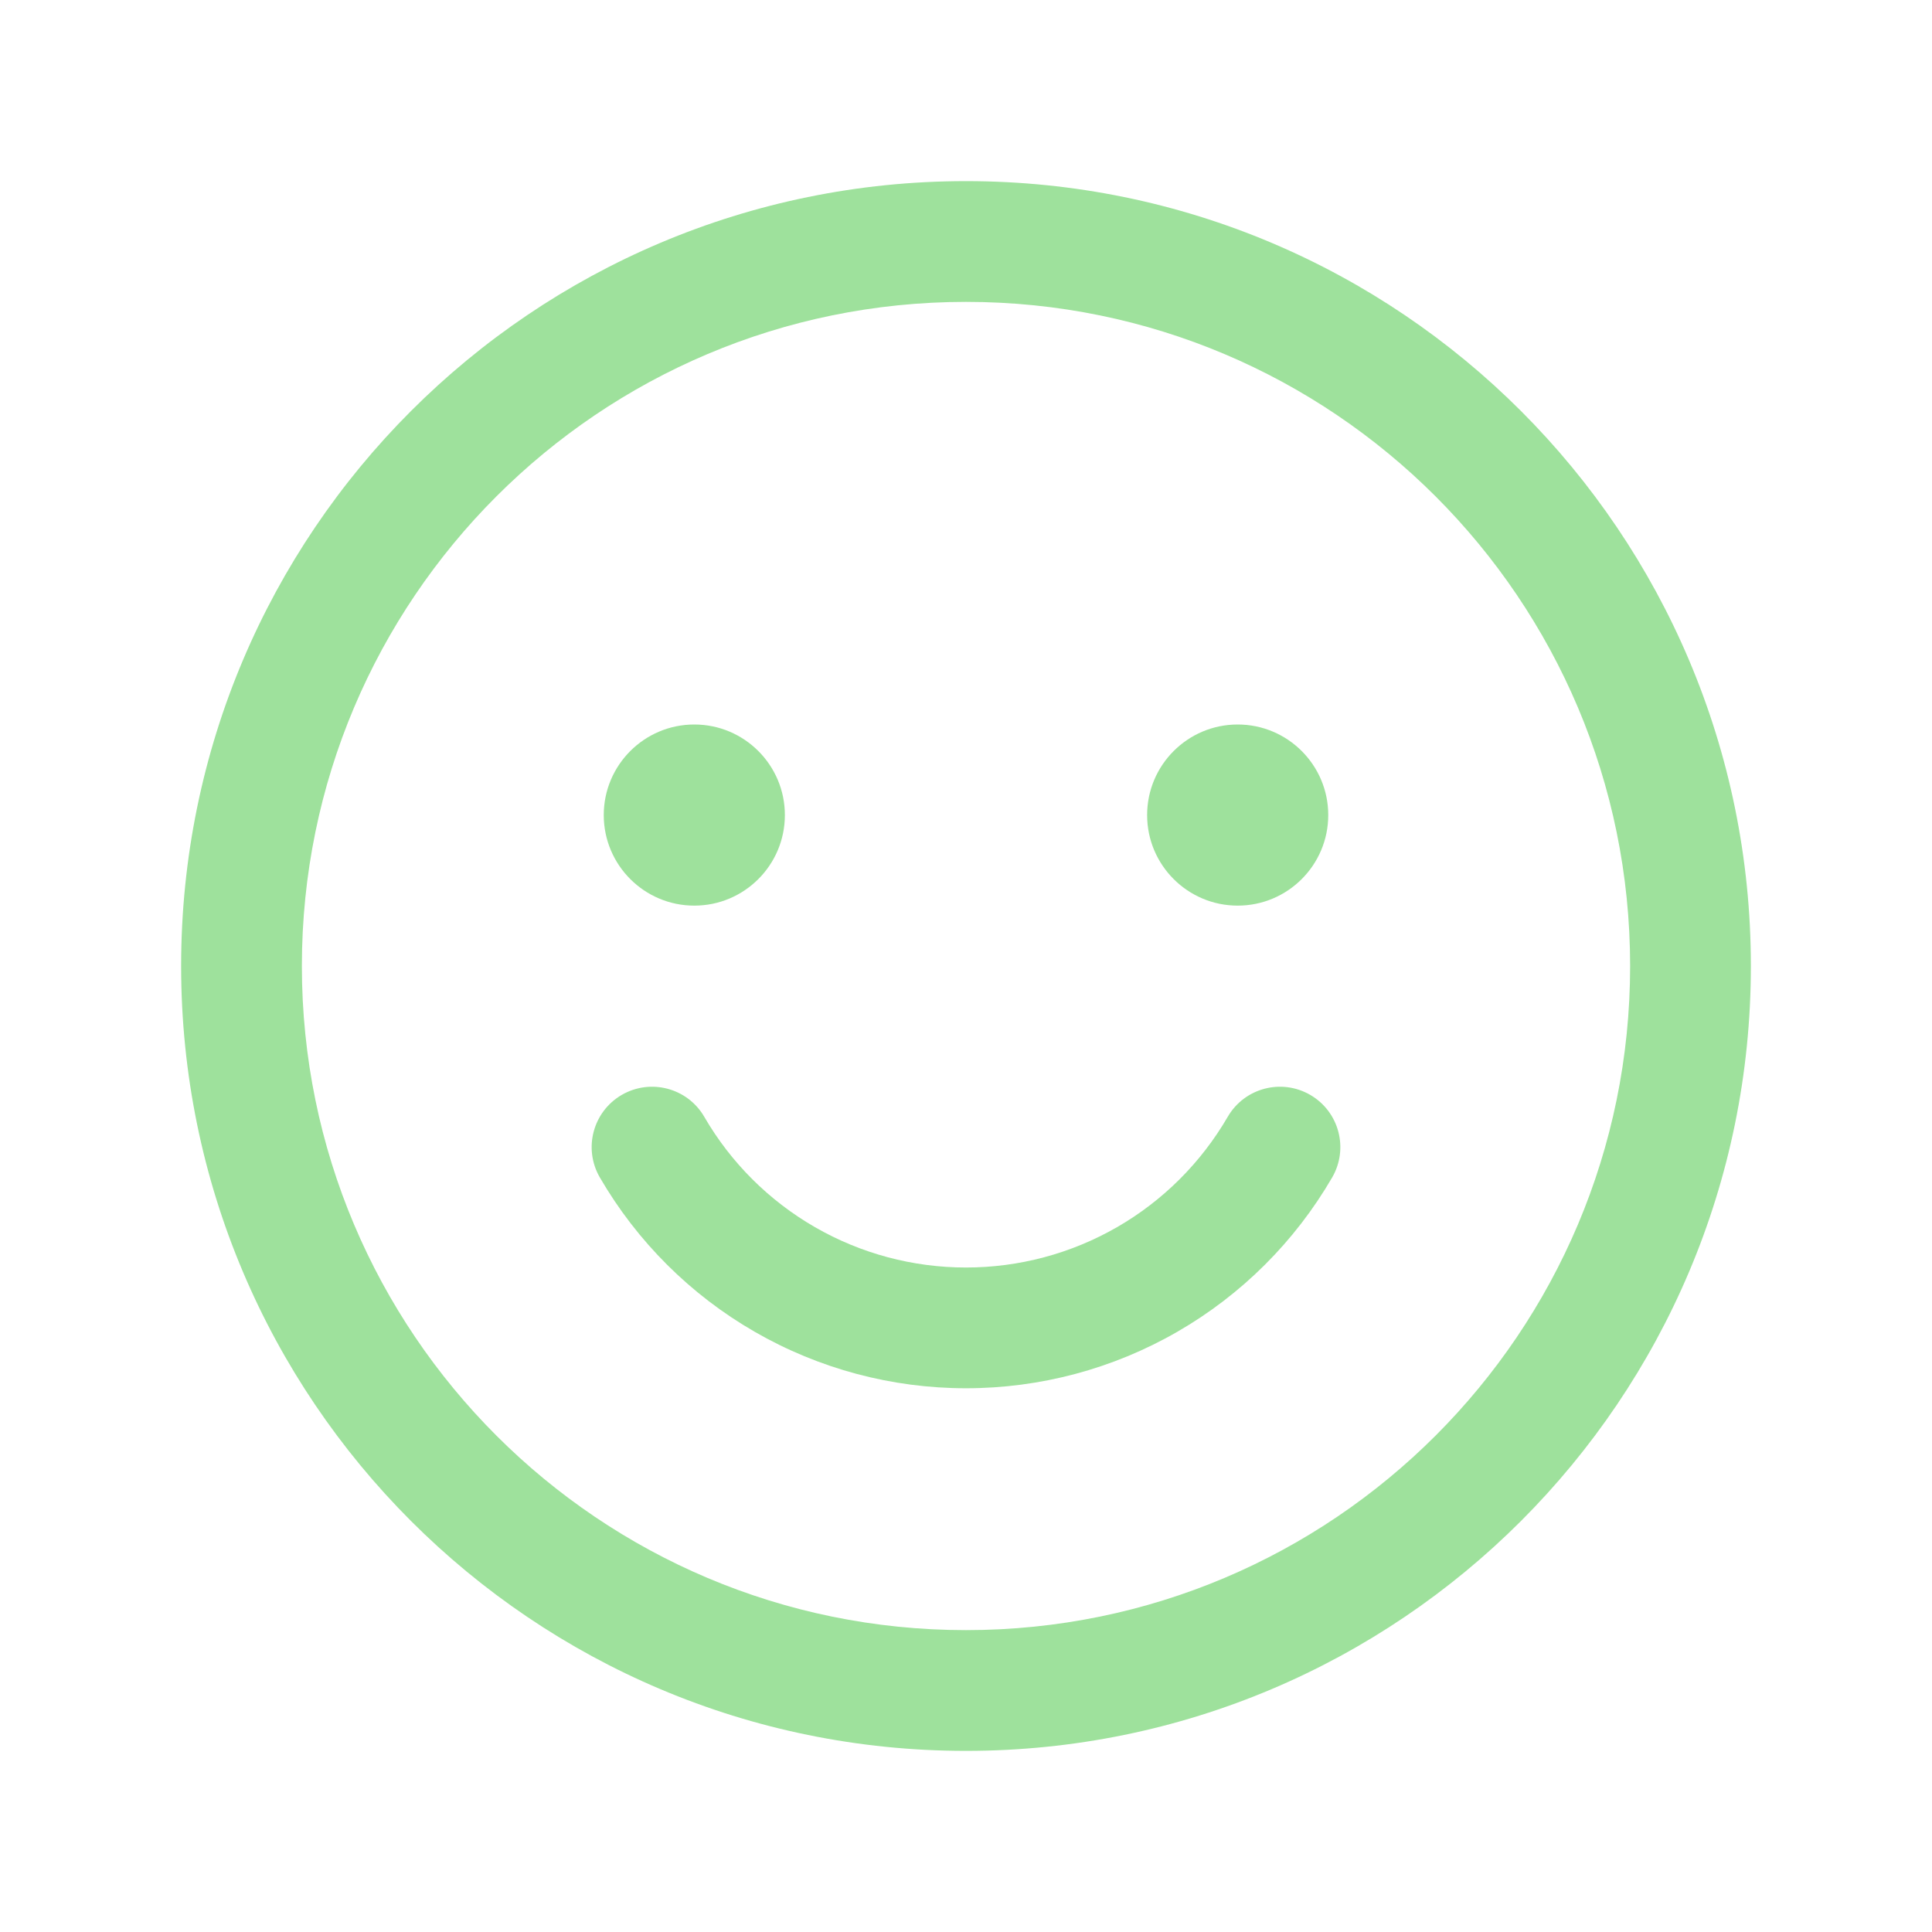
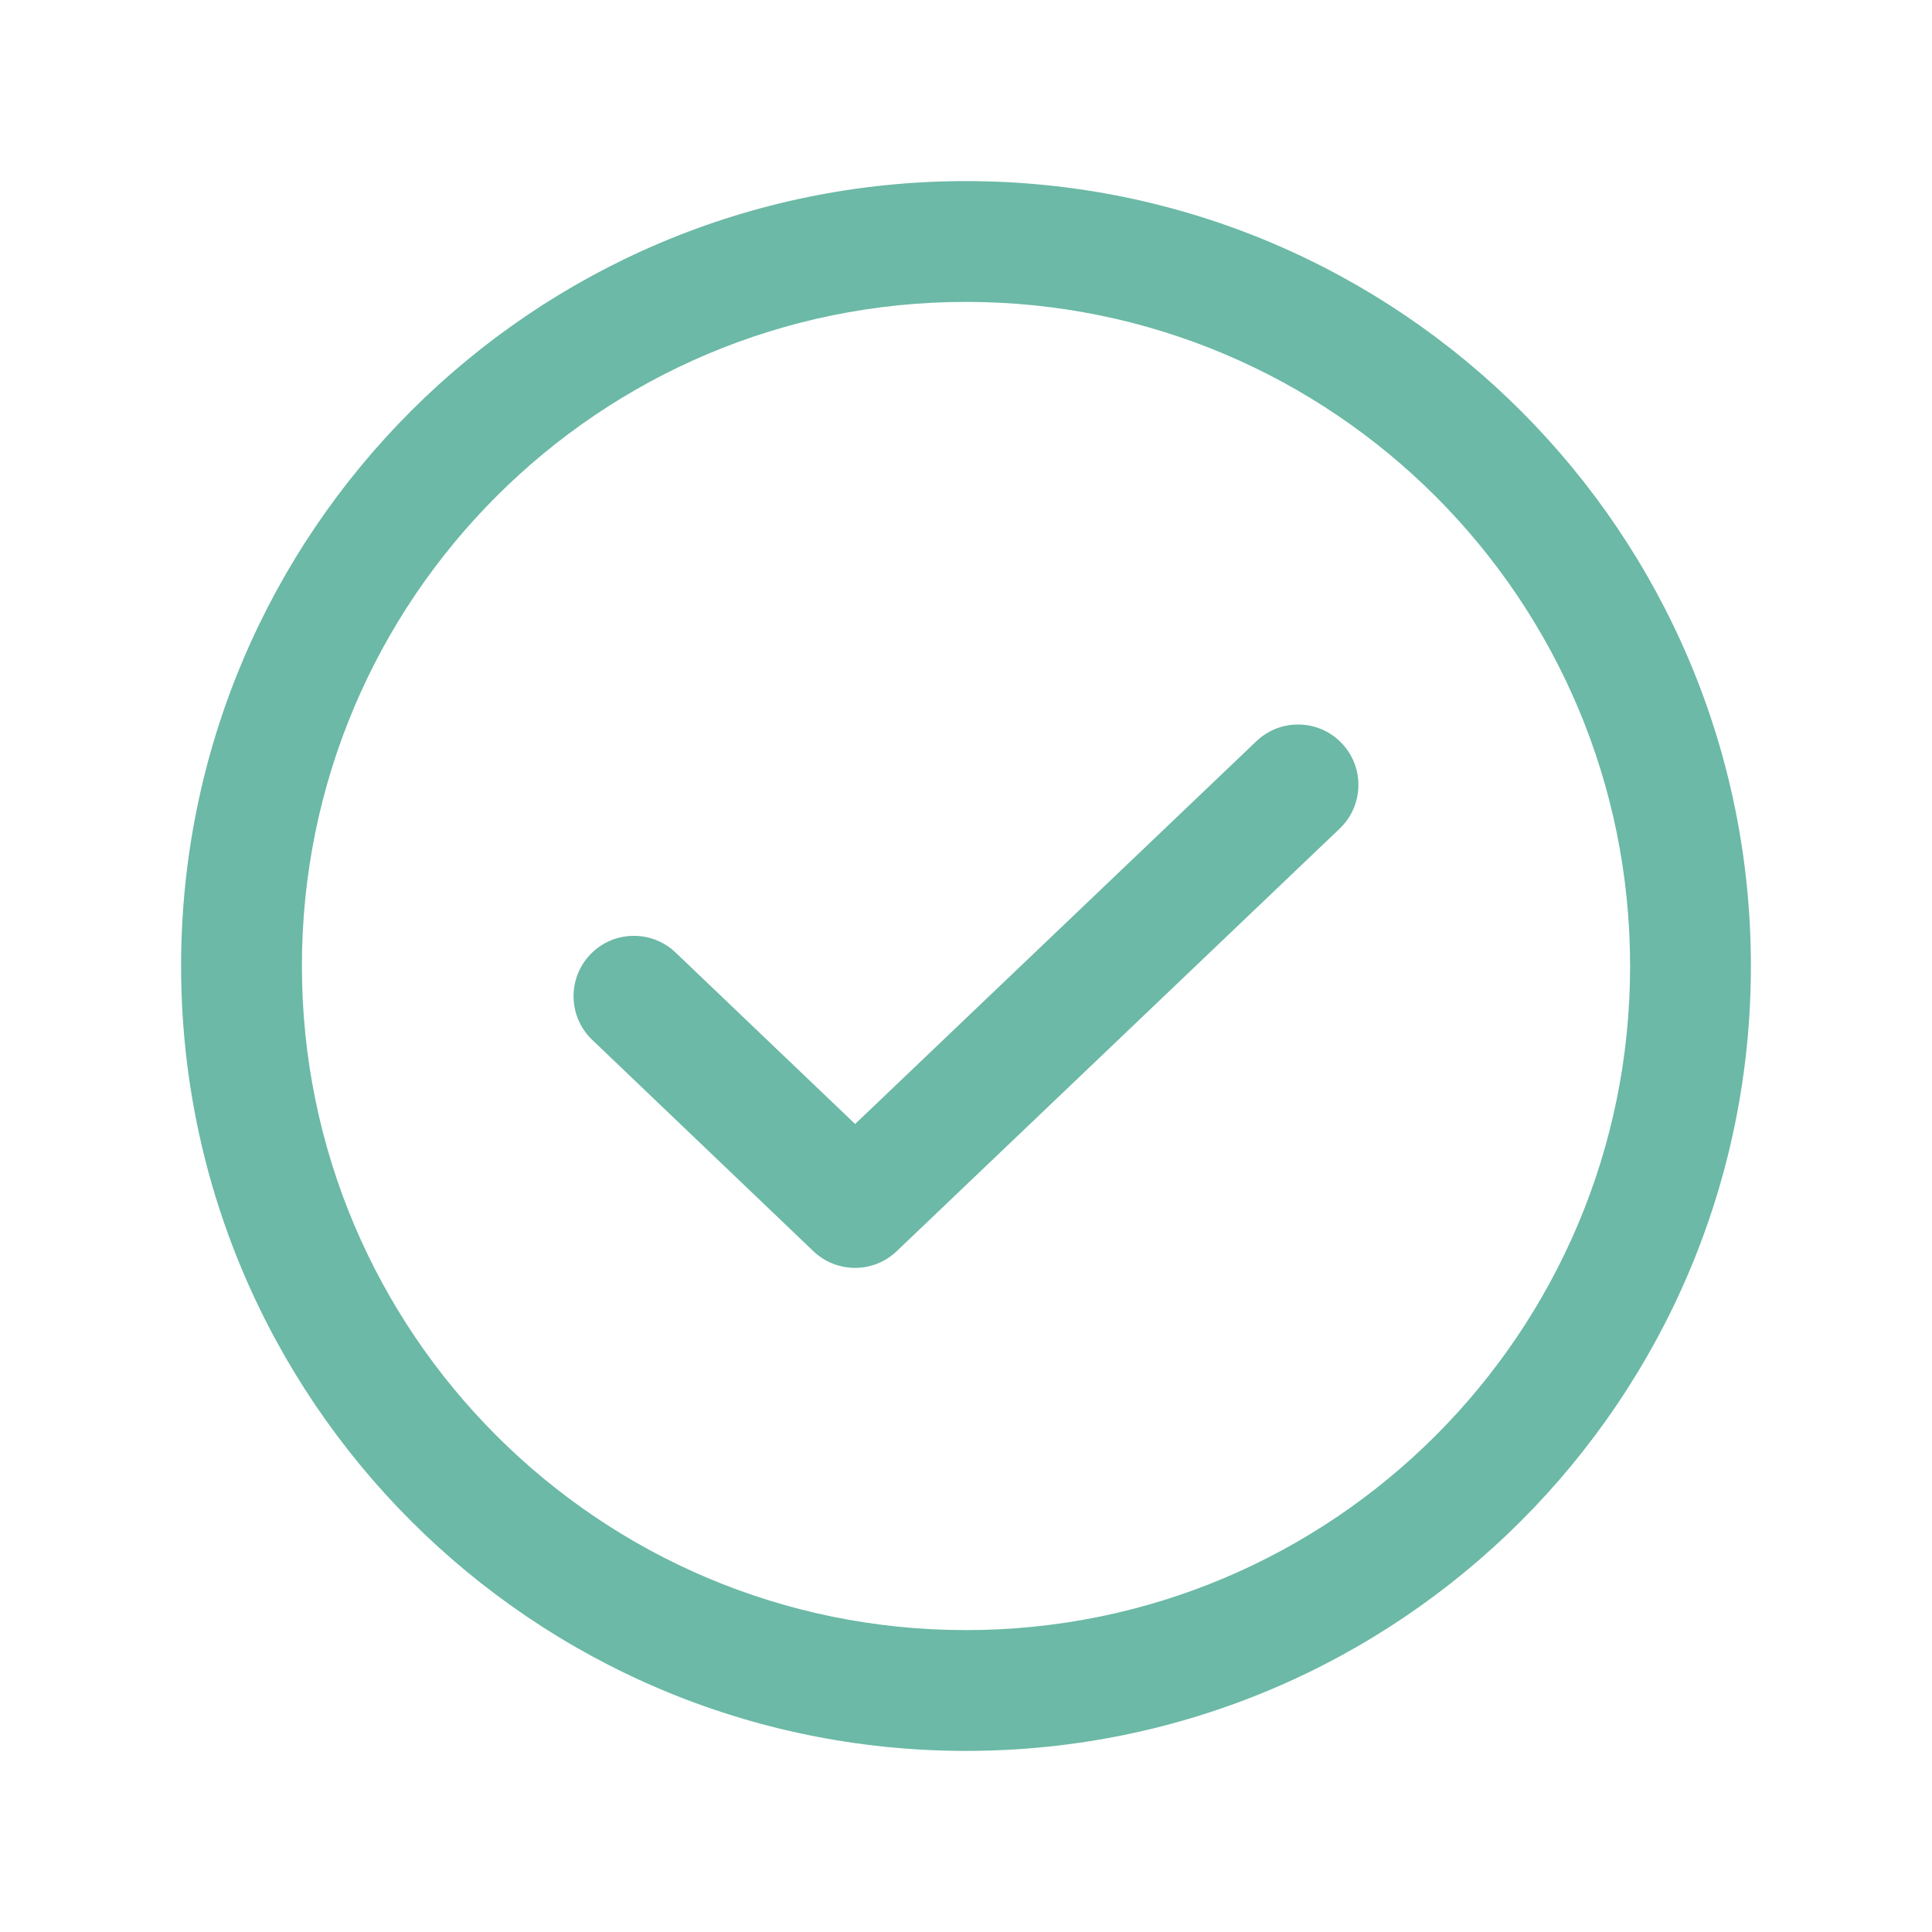
- <svg xmlns="http://www.w3.org/2000/svg" width="32" height="32" viewBox="0 0 32 32" fill="none">
-   <path fill-rule="evenodd" clip-rule="evenodd" d="M16 5C9.925 5 5 9.925 5 16C5 22.075 9.925 27 16 27C22.075 27 27 22.075 27 16C27 9.925 22.075 5 16 5ZM3 16C3 8.82 8.82 3 16 3C23.18 3 29 8.82 29 16C29 23.18 23.18 29 16 29C8.82 29 3 23.18 3 16Z" fill="#9EE19C" />
-   <path d="M11.5 15C12.328 15 13 14.328 13 13.5C13 12.672 12.328 12 11.5 12C10.672 12 10 12.672 10 13.5C10 14.328 10.672 15 11.5 15Z" fill="#9EE19C" />
-   <path d="M20.5 15C21.328 15 22 14.328 22 13.5C22 12.672 21.328 12 20.5 12C19.672 12 19 12.672 19 13.5C19 14.328 19.672 15 20.5 15Z" fill="#9EE19C" />
-   <path fill-rule="evenodd" clip-rule="evenodd" d="M10.298 18.135C10.776 17.858 11.388 18.02 11.665 18.498C12.105 19.257 12.738 19.888 13.499 20.326C14.259 20.764 15.122 20.994 16 20.994C16.878 20.994 17.74 20.764 18.501 20.326C19.262 19.888 19.894 19.257 20.335 18.498C20.612 18.02 21.224 17.858 21.702 18.135C22.18 18.413 22.342 19.024 22.065 19.502C21.448 20.564 20.564 21.446 19.499 22.059C18.435 22.672 17.228 22.994 16 22.994C14.772 22.994 13.565 22.672 12.501 22.059C11.436 21.446 10.552 20.564 9.935 19.502C9.658 19.024 9.82 18.413 10.298 18.135Z" fill="#9EE19C" />
+ <svg xmlns="http://www.w3.org/2000/svg" width="23" height="23" viewBox="0 0 23 23" fill="none">
+   <path fill-rule="evenodd" clip-rule="evenodd" d="M15.973 8.848C16.247 9.135 16.236 9.59 15.949 9.864L10.675 14.895C10.398 15.16 9.96 15.16 9.683 14.895L7.05 12.379C6.763 12.105 6.753 11.65 7.027 11.363C7.301 11.076 7.756 11.066 8.043 11.34L10.18 13.381L14.957 8.824C15.244 8.55 15.699 8.56 15.973 8.848Z" fill="#6BB9A6" />
+   <path fill-rule="evenodd" clip-rule="evenodd" d="M11.5 3.594C7.133 3.594 3.594 7.133 3.594 11.5C3.594 15.867 7.133 19.406 11.5 19.406C15.867 19.406 19.406 15.867 19.406 11.5C19.406 7.133 15.867 3.594 11.5 3.594ZM2.156 11.5C2.156 6.34 6.34 2.156 11.5 2.156C16.66 2.156 20.844 6.34 20.844 11.5C20.844 16.66 16.66 20.844 11.5 20.844C6.34 20.844 2.156 16.66 2.156 11.5Z" fill="#6BB9A6" />
</svg>
